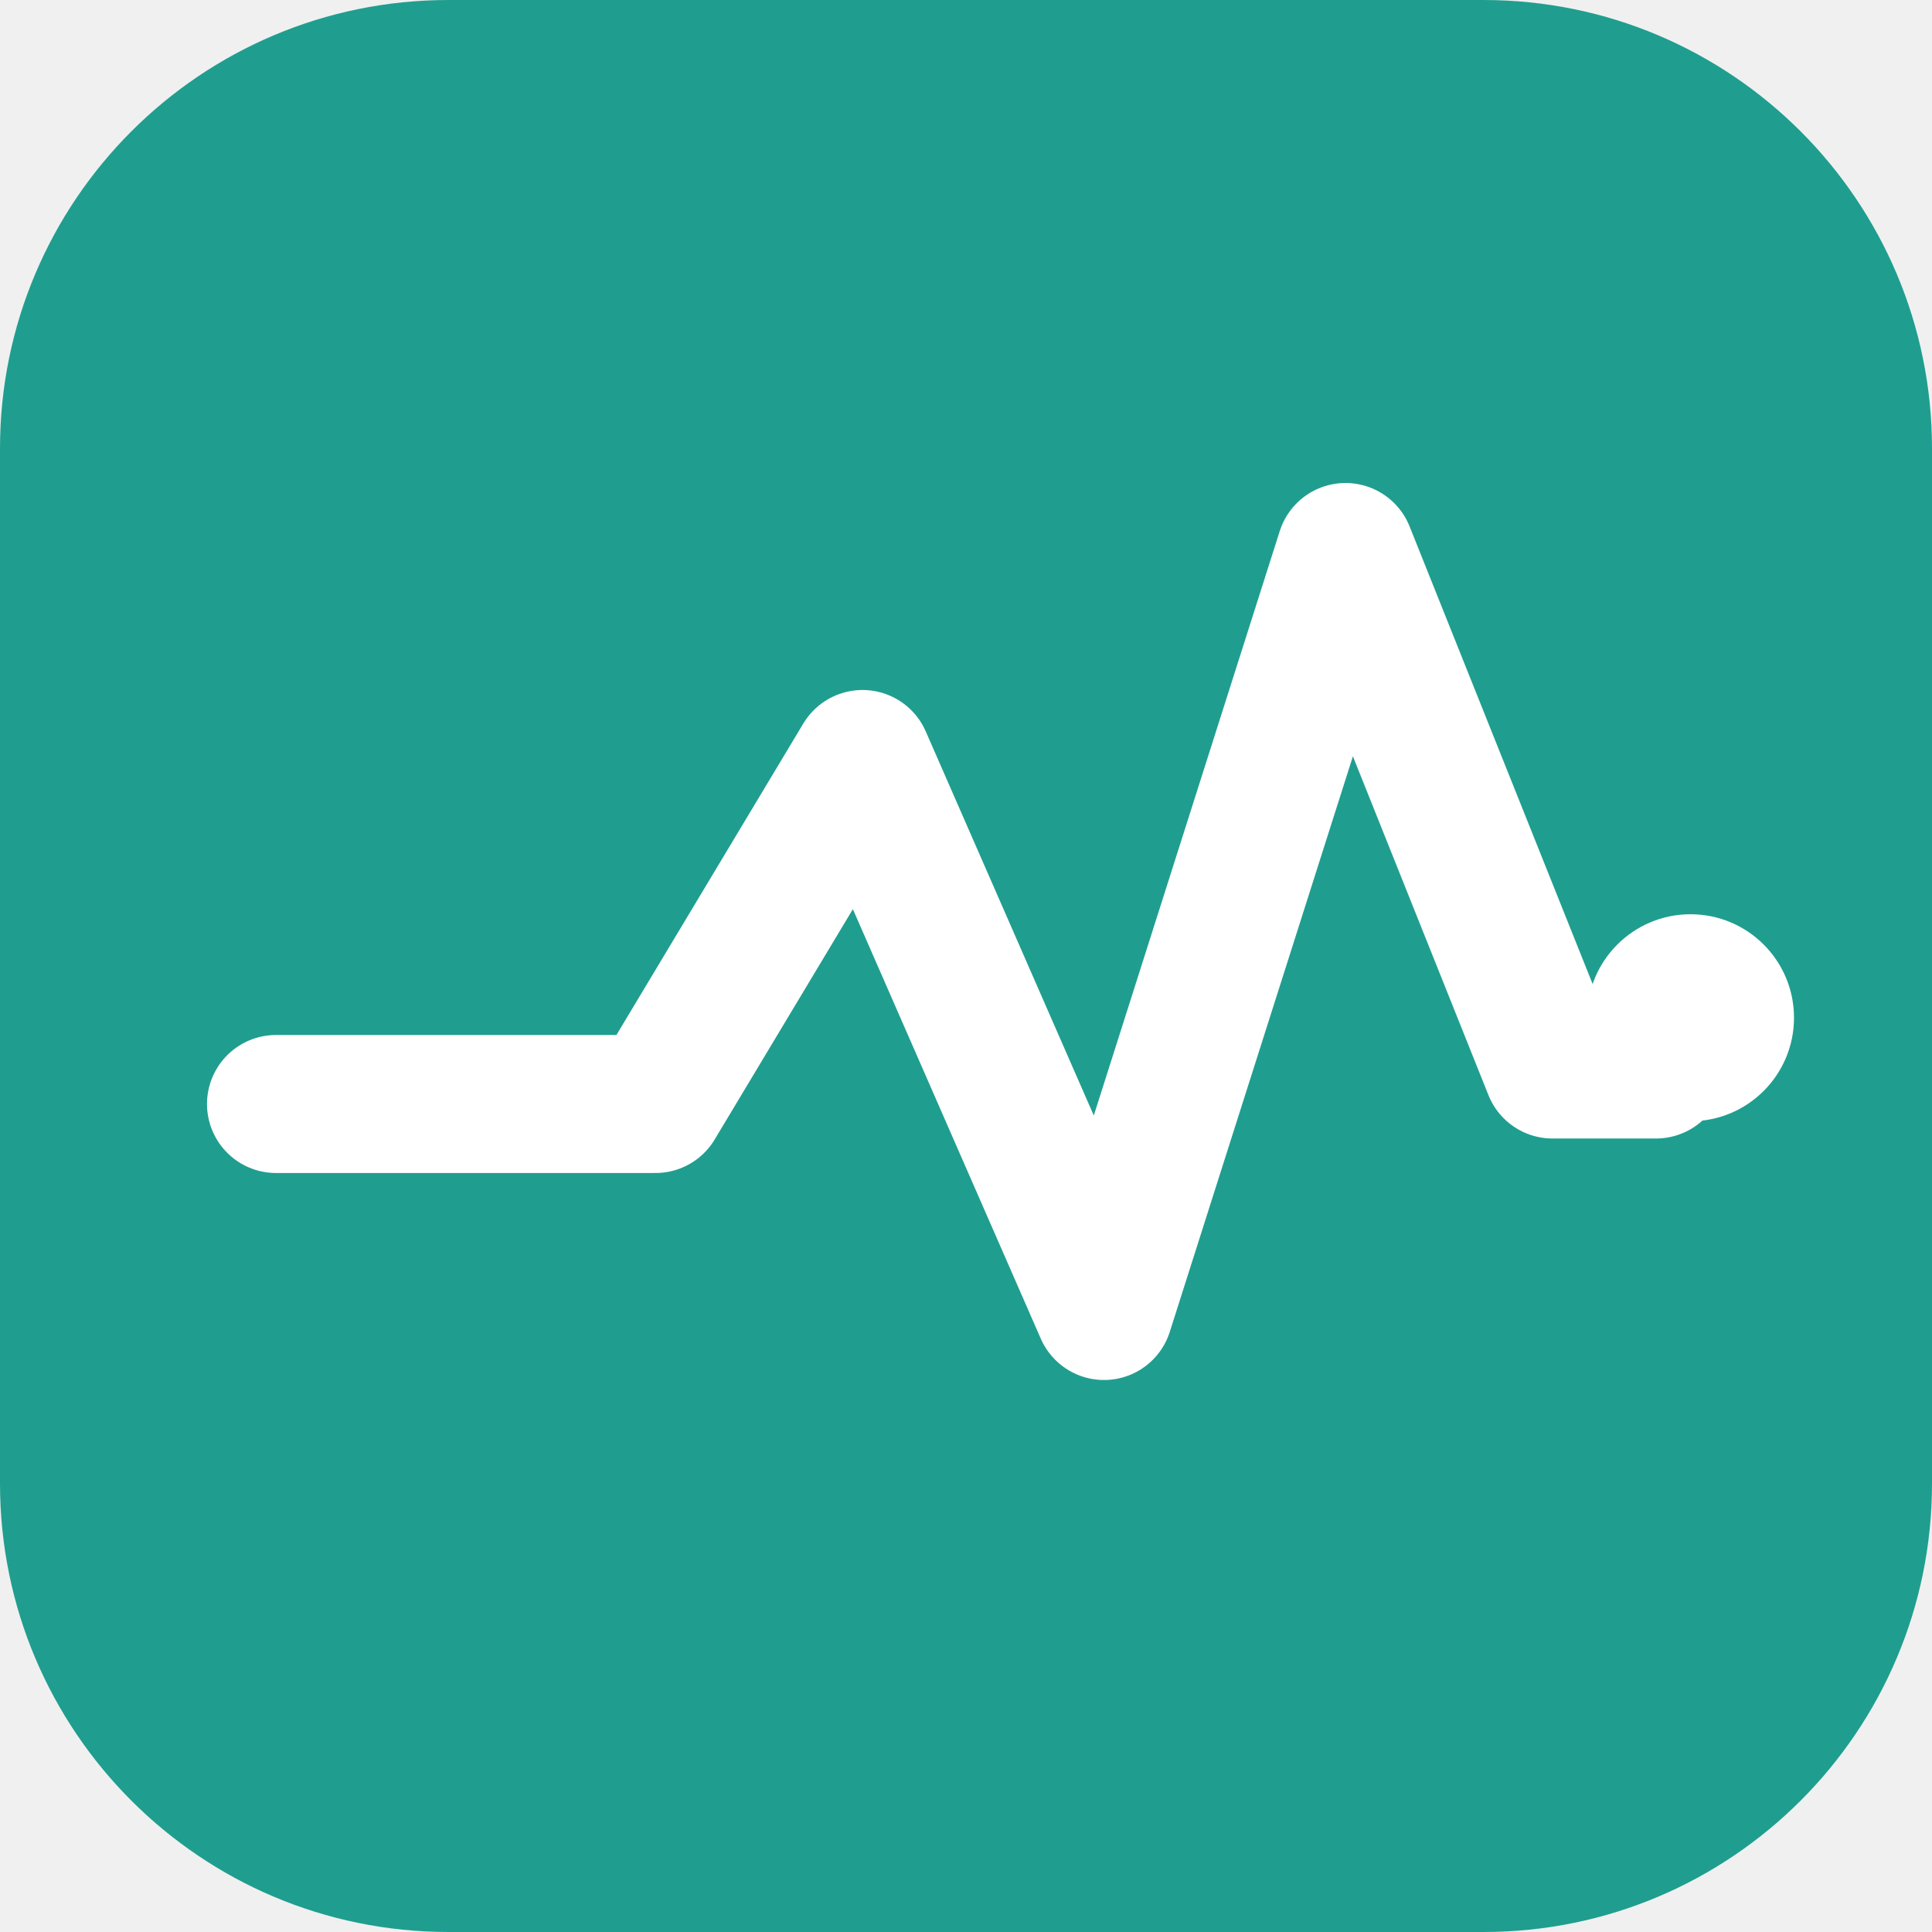
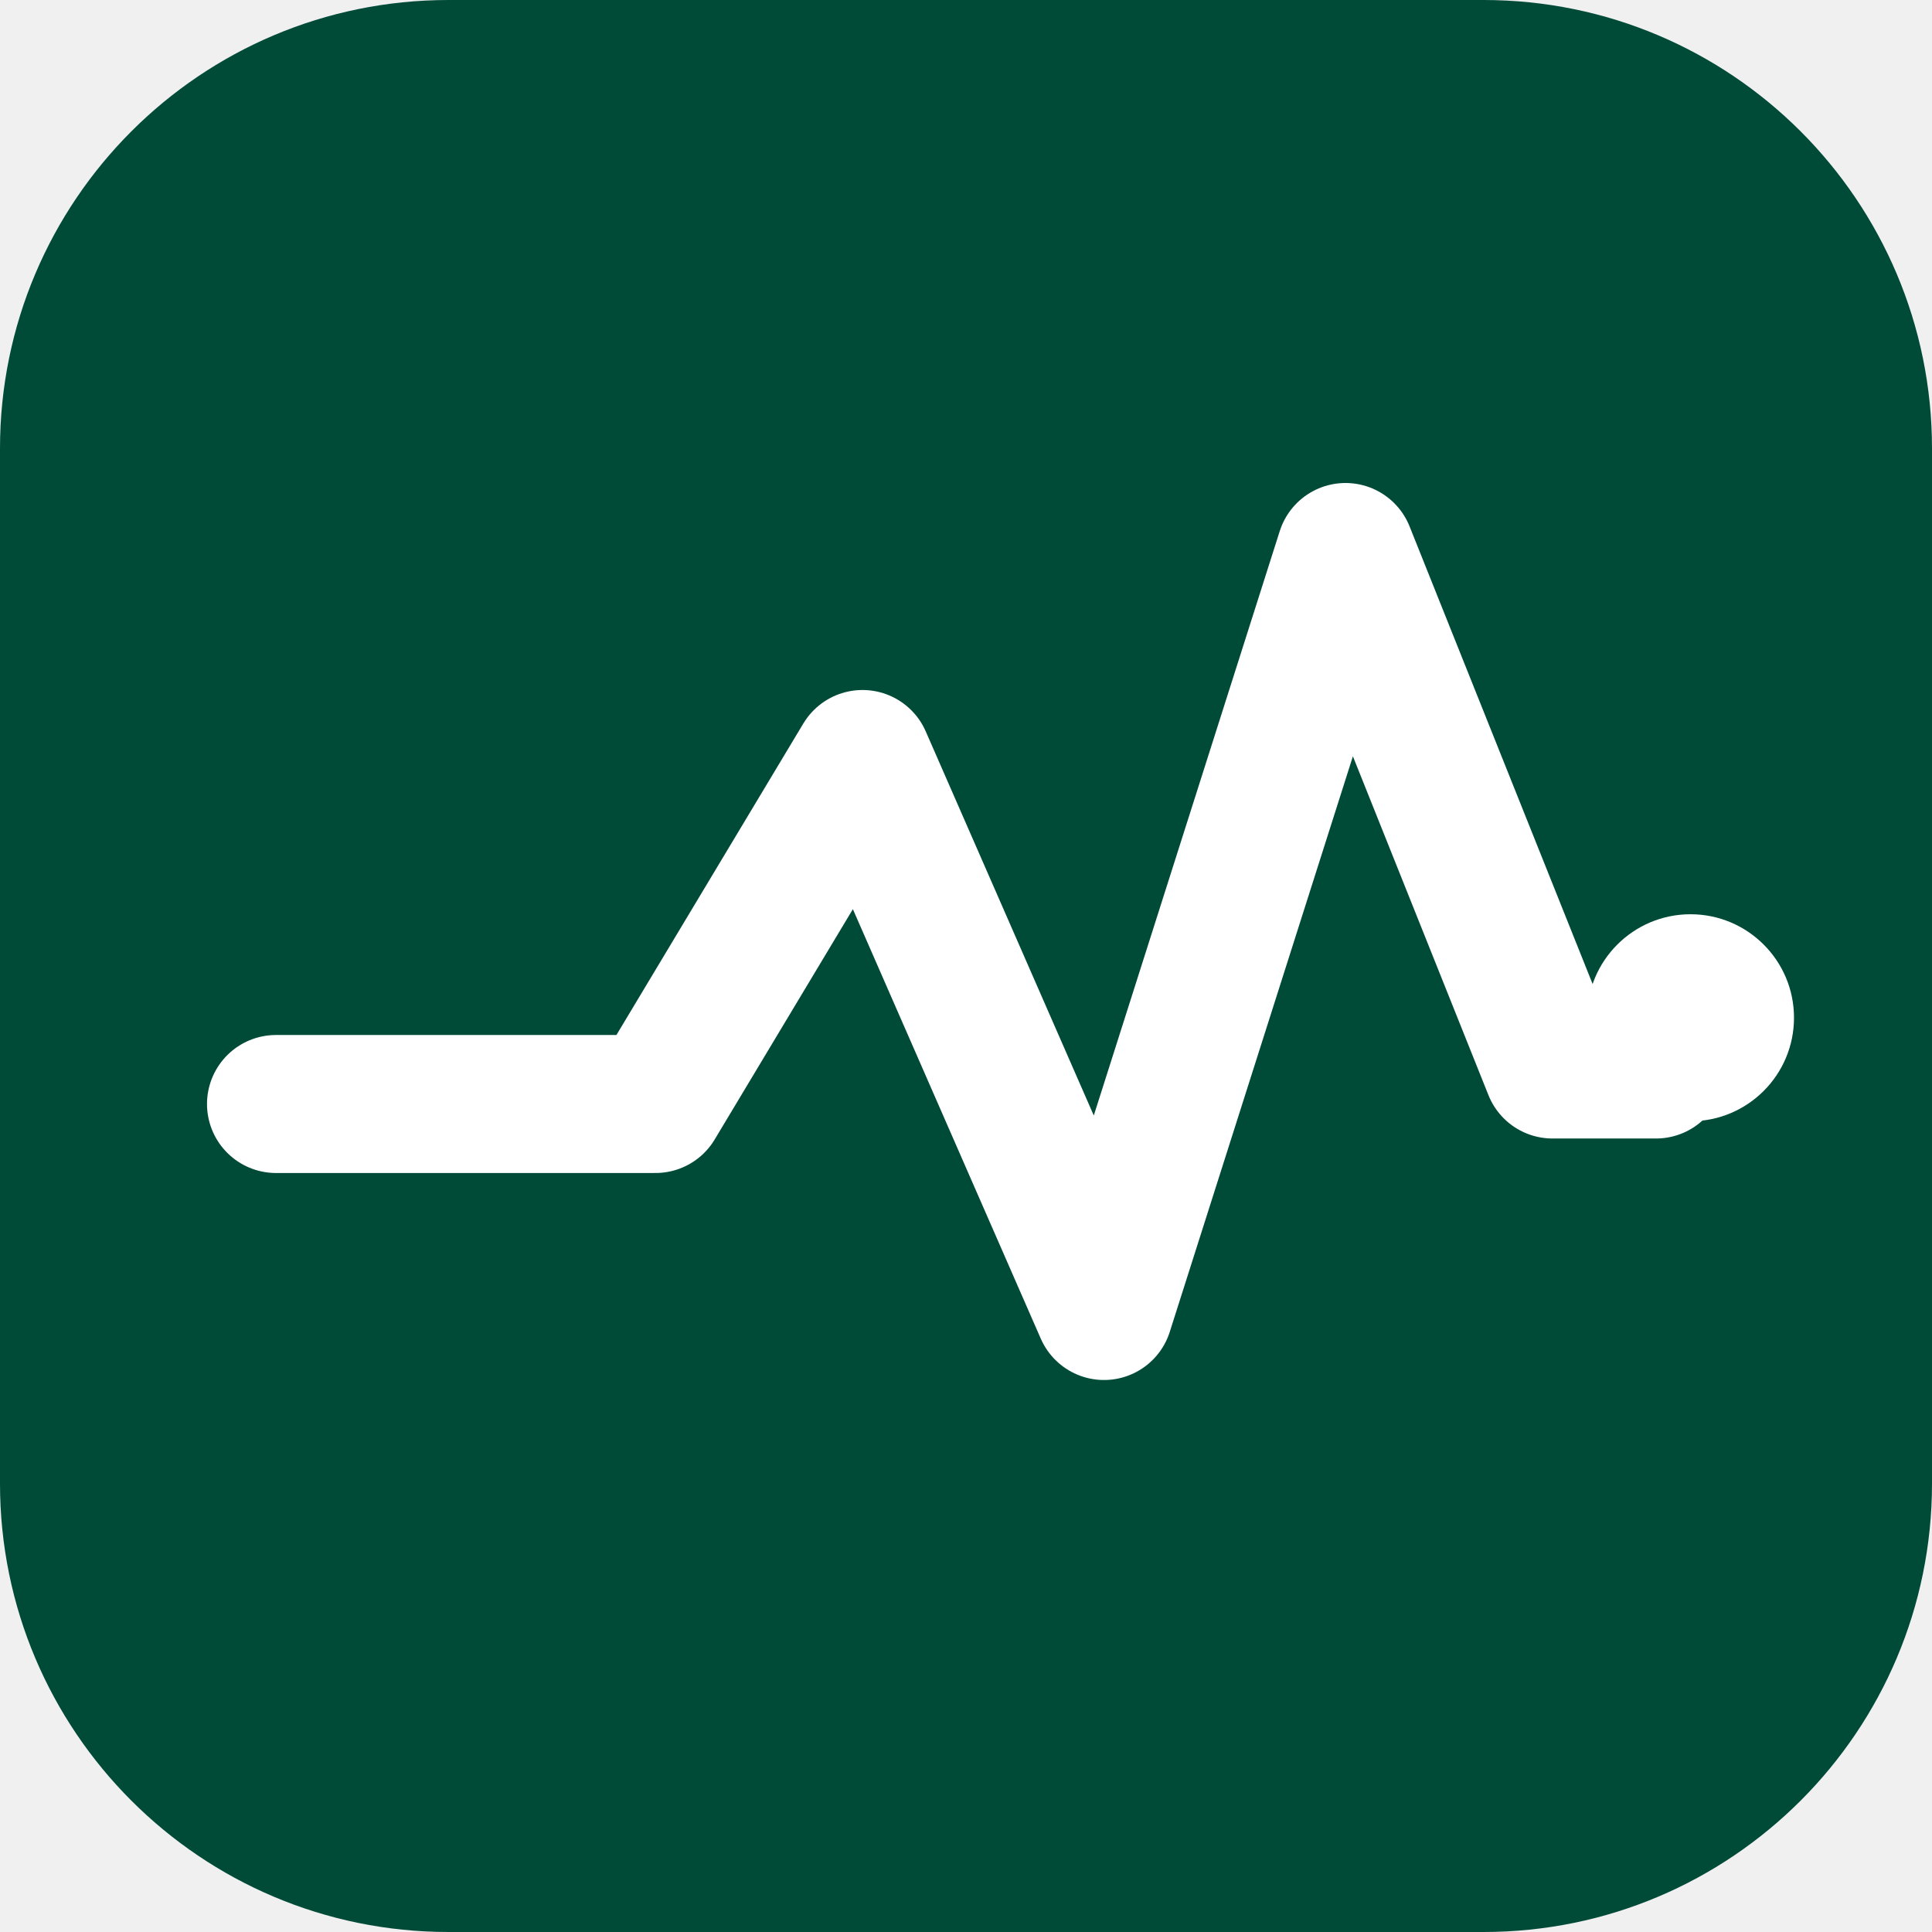
<svg xmlns="http://www.w3.org/2000/svg" viewBox="0 0 112 112" role="img" aria-label="Rehyn icon">
-   <rect width="112" height="112" rx="26" fill="#1F9E8F" />
+   <rect width="112" height="112" rx="26" fill="#004A38" />
  <g stroke="#FFFFFF" stroke-width="8" fill="none" stroke-linecap="round" stroke-linejoin="round">
    <path d="M16 64 H38 L50 44 L64 76 L78 32 L90 62 H96" />
  </g>
  <circle cx="98" cy="59" r="6" fill="#FFFFFF" />
</svg>
